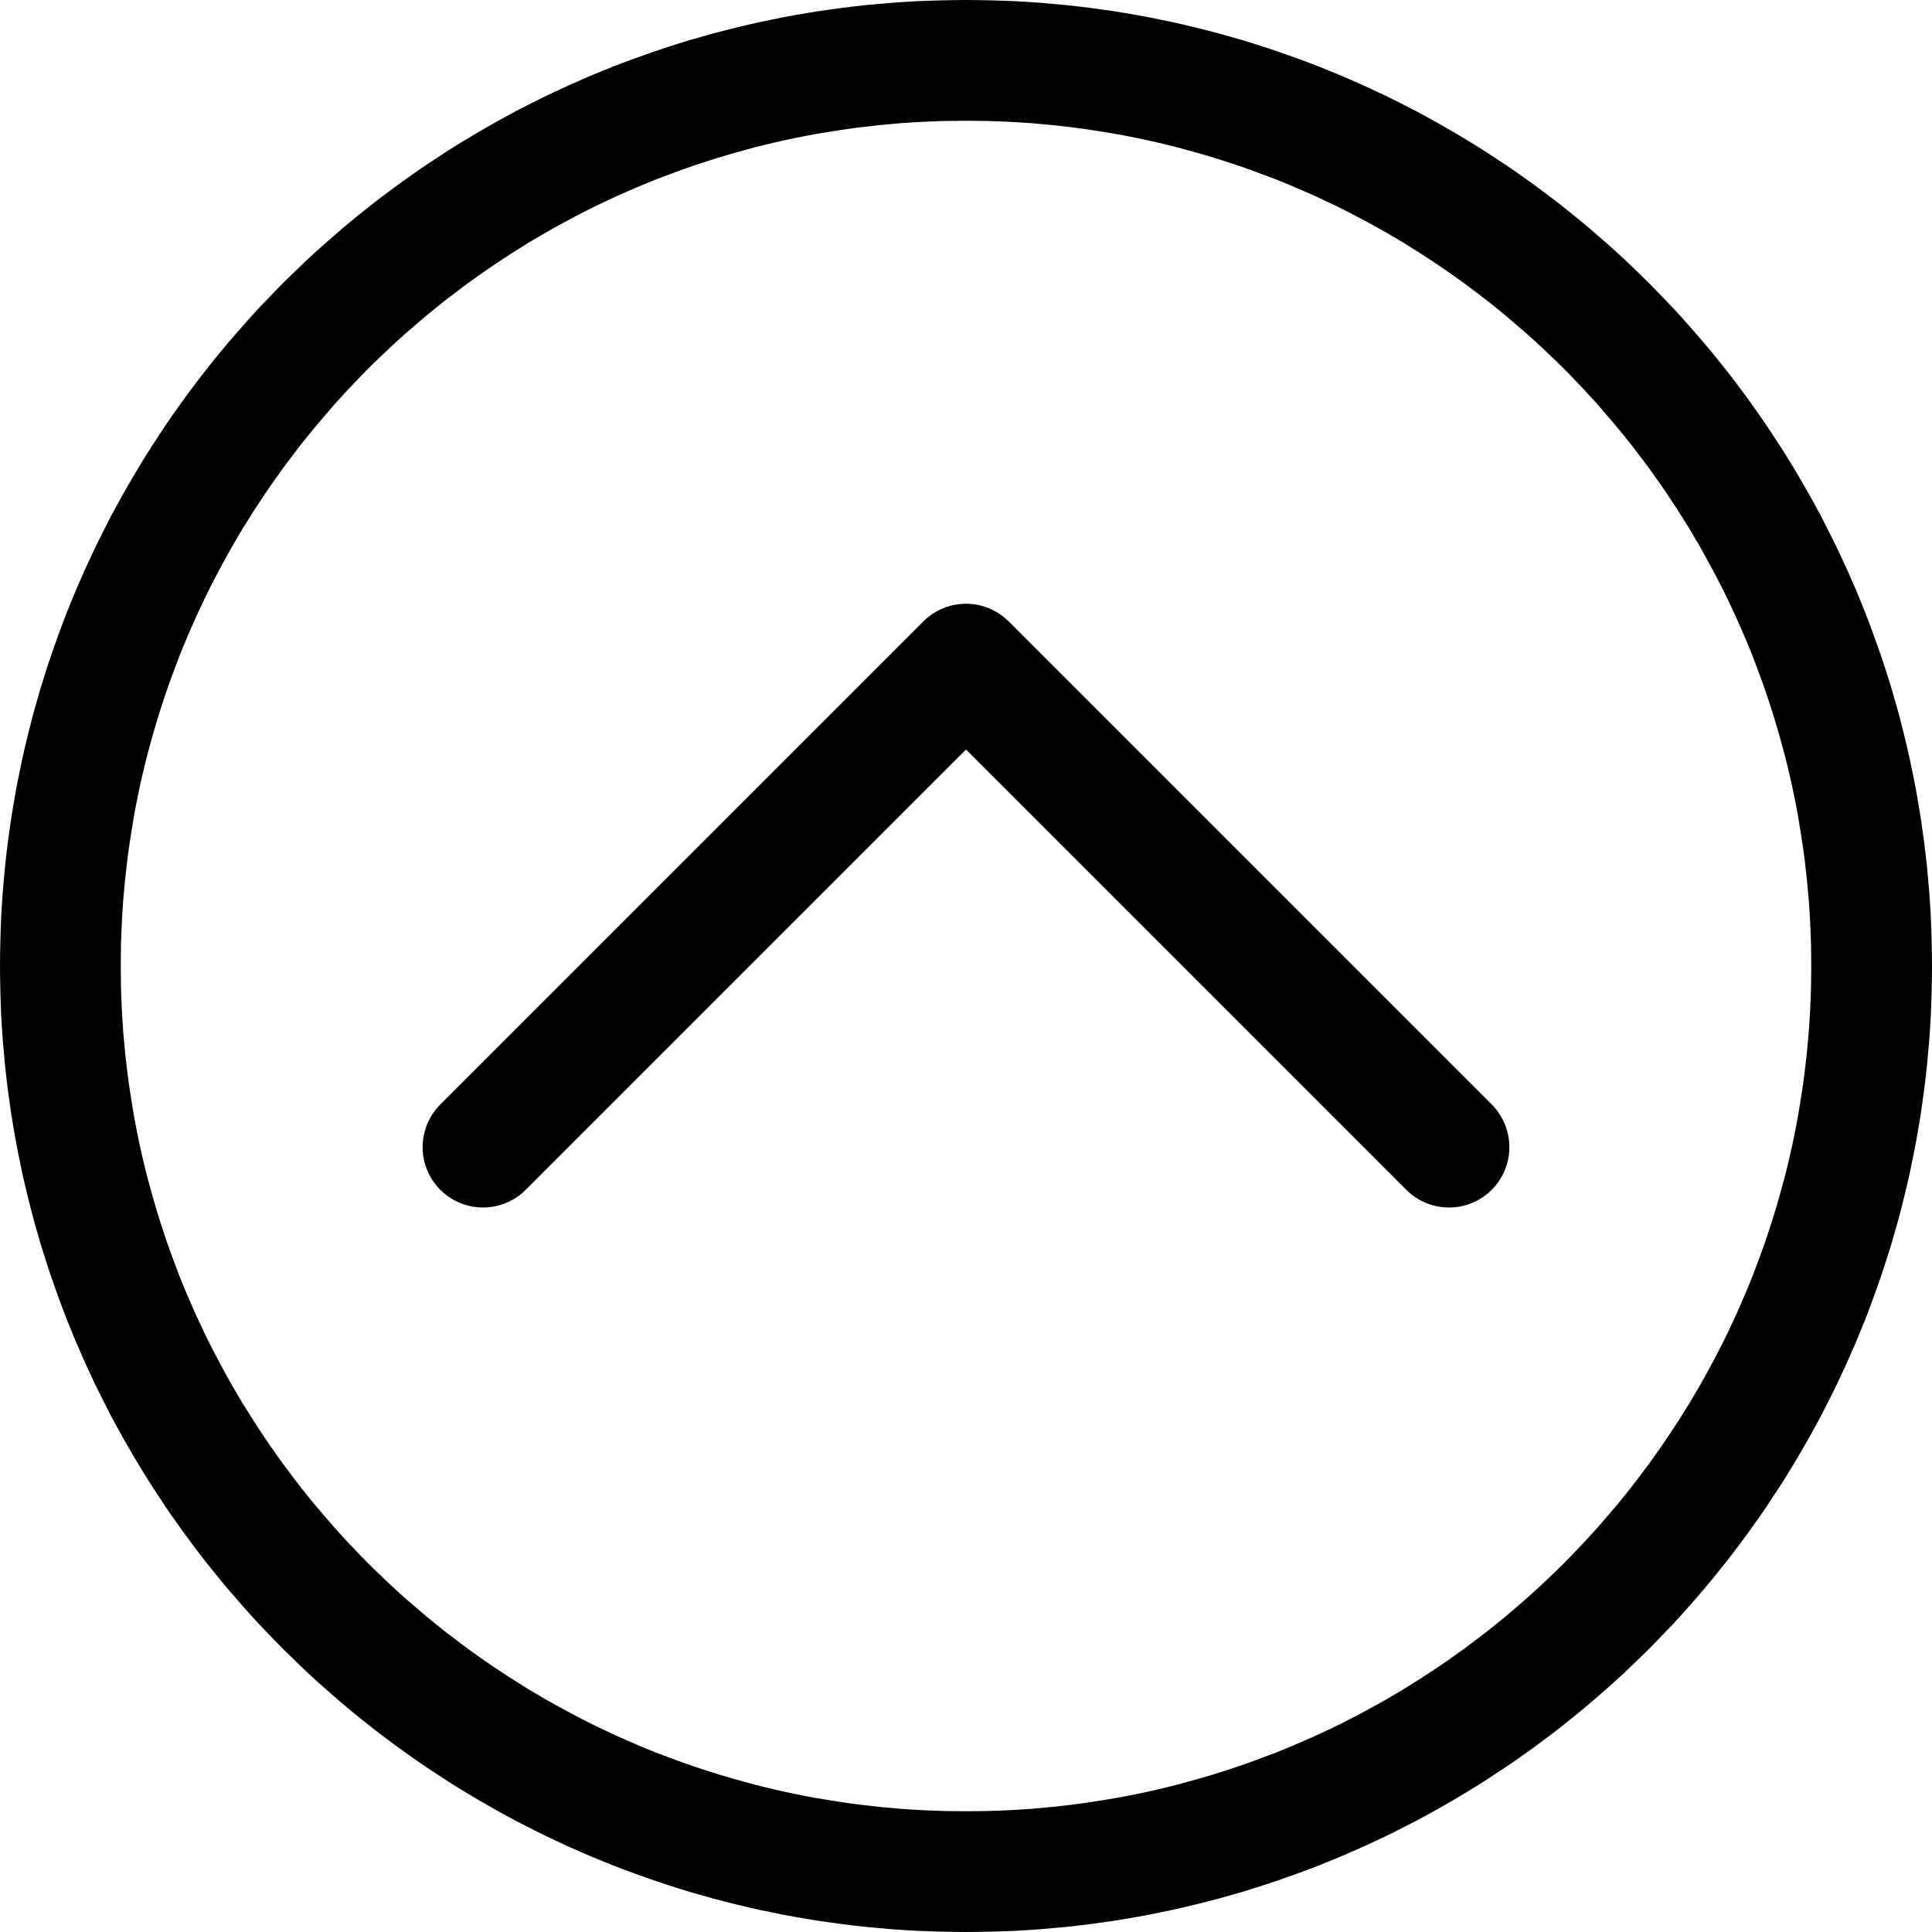
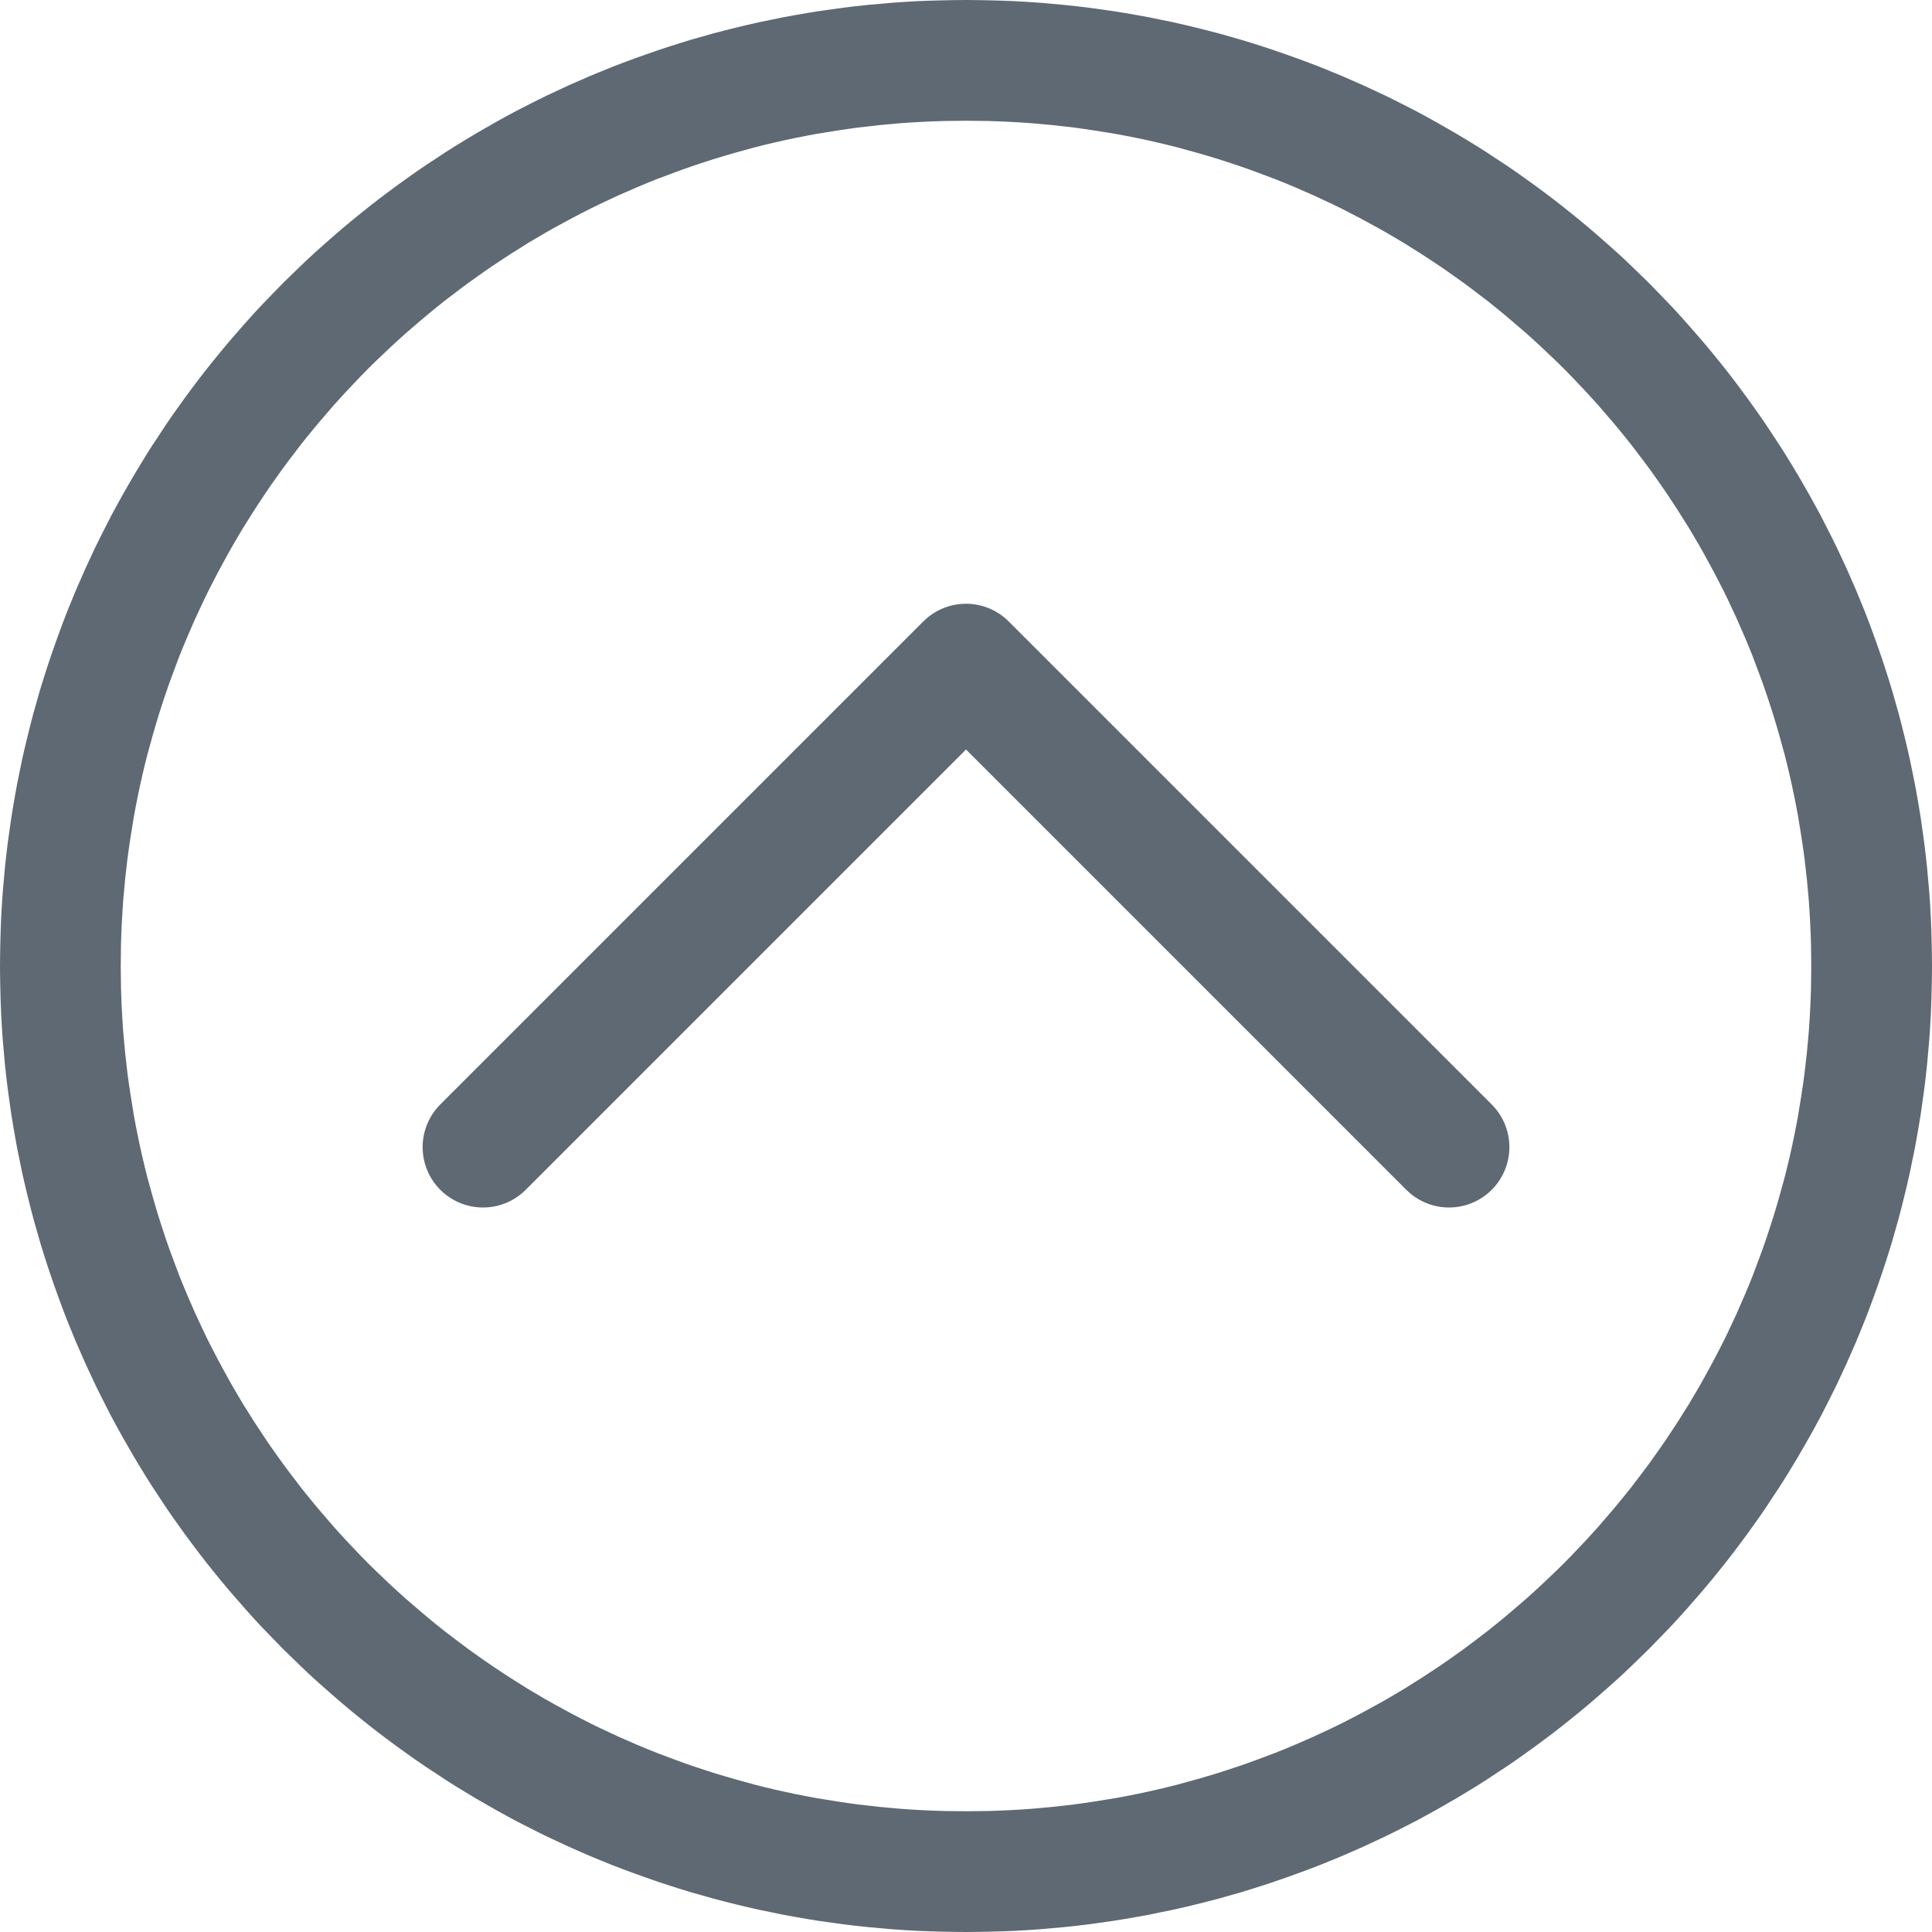
<svg xmlns="http://www.w3.org/2000/svg" width="100%" height="100%" viewBox="0 0 16 16" version="1.1" xml:space="preserve" style="fill-rule:evenodd;clip-rule:evenodd;stroke-linecap:round;stroke-linejoin:round;stroke-miterlimit:1.5;">
-   <path d="M4,9.5l4,-4l4,4" style="fill:none;stroke:#000;stroke-width:1px;" />
-   <path d="M8.103,0.001l0.103,0.002l0.103,0.003l0.102,0.004l0.102,0.006l0.102,0.007l0.101,0.009l0.101,0.009l0.101,0.011l0.1,0.012l0.1,0.014l0.1,0.014l0.099,0.016l0.098,0.017l0.099,0.018l0.097,0.02l0.098,0.02l0.097,0.022l0.096,0.023l0.096,0.024l0.096,0.025l0.095,0.027l0.095,0.027l0.094,0.029l0.094,0.03l0.093,0.031l0.092,0.032l0.092,0.033l0.092,0.034l0.091,0.035l0.091,0.037l0.09,0.037l0.089,0.039l0.089,0.039l0.088,0.041l0.088,0.041l0.087,0.043l0.087,0.044l0.086,0.044l0.085,0.046l0.085,0.047l0.084,0.048l0.083,0.048l0.083,0.05l0.082,0.05l0.082,0.052l0.08,0.053l0.081,0.053l0.079,0.054l0.079,0.056l0.078,0.056l0.077,0.057l0.077,0.058l0.076,0.059l0.075,0.06l0.075,0.061l0.073,0.061l0.073,0.063l0.072,0.063l0.072,0.064l0.071,0.065l0.069,0.066l0.069,0.067l0.069,0.067l0.067,0.069l0.067,0.069l0.066,0.069l0.065,0.071l0.064,0.072l0.063,0.072l0.063,0.073l0.061,0.073l0.061,0.075l0.06,0.075l0.059,0.076l0.058,0.077l0.057,0.077l0.056,0.078l0.056,0.079l0.054,0.079l0.053,0.081l0.053,0.08l0.052,0.082l0.05,0.082l0.05,0.083l0.048,0.083l0.048,0.084l0.047,0.085l0.046,0.085l0.044,0.086l0.044,0.087l0.043,0.087l0.041,0.088l0.041,0.088l0.039,0.089l0.039,0.089l0.037,0.09l0.037,0.091l0.035,0.091l0.034,0.092l0.033,0.092l0.032,0.092l0.031,0.093l0.03,0.094l0.029,0.094l0.027,0.095l0.027,0.095l0.025,0.096l0.024,0.096l0.023,0.096l0.022,0.097l0.02,0.098l0.02,0.097l0.018,0.099l0.017,0.098l0.016,0.099l0.014,0.1l0.014,0.1l0.012,0.1l0.011,0.101l0.009,0.101l0.009,0.101l0.007,0.102l0.006,0.102l0.004,0.102l0.003,0.103l0.002,0.103l0.001,0.103l-0.001,0.103l-0.002,0.103l-0.003,0.103l-0.004,0.102l-0.006,0.102l-0.007,0.102l-0.009,0.101l-0.009,0.101l-0.011,0.101l-0.012,0.1l-0.014,0.1l-0.014,0.1l-0.016,0.099l-0.017,0.098l-0.018,0.099l-0.02,0.097l-0.02,0.098l-0.022,0.097l-0.023,0.096l-0.024,0.096l-0.025,0.096l-0.027,0.095l-0.027,0.095l-0.029,0.094l-0.03,0.094l-0.031,0.093l-0.032,0.092l-0.033,0.092l-0.034,0.092l-0.035,0.091l-0.037,0.091l-0.037,0.09l-0.039,0.089l-0.039,0.089l-0.041,0.088l-0.041,0.088l-0.043,0.087l-0.044,0.087l-0.044,0.086l-0.046,0.085l-0.047,0.085l-0.048,0.084l-0.048,0.083l-0.05,0.083l-0.05,0.082l-0.052,0.082l-0.053,0.08l-0.053,0.081l-0.054,0.079l-0.056,0.079l-0.056,0.078l-0.057,0.077l-0.058,0.077l-0.059,0.076l-0.06,0.075l-0.061,0.075l-0.061,0.073l-0.063,0.073l-0.063,0.072l-0.064,0.072l-0.065,0.071l-0.066,0.069l-0.067,0.069l-0.067,0.069l-0.069,0.067l-0.069,0.067l-0.069,0.066l-0.071,0.065l-0.072,0.064l-0.072,0.063l-0.073,0.063l-0.073,0.061l-0.075,0.061l-0.075,0.06l-0.076,0.059l-0.077,0.058l-0.077,0.057l-0.078,0.056l-0.079,0.056l-0.079,0.054l-0.081,0.053l-0.08,0.053l-0.082,0.052l-0.082,0.05l-0.083,0.05l-0.083,0.048l-0.084,0.048l-0.085,0.047l-0.085,0.046l-0.086,0.044l-0.087,0.044l-0.087,0.043l-0.088,0.041l-0.088,0.041l-0.089,0.039l-0.089,0.039l-0.09,0.037l-0.091,0.037l-0.091,0.035l-0.092,0.034l-0.092,0.033l-0.092,0.032l-0.093,0.031l-0.094,0.03l-0.094,0.029l-0.095,0.027l-0.095,0.027l-0.096,0.025l-0.096,0.024l-0.096,0.023l-0.097,0.022l-0.098,0.02l-0.097,0.02l-0.099,0.018l-0.098,0.017l-0.099,0.016l-0.1,0.014l-0.1,0.014l-0.1,0.012l-0.101,0.011l-0.101,0.009l-0.101,0.009l-0.102,0.007l-0.102,0.006l-0.102,0.004l-0.103,0.003l-0.103,0.002l-0.103,0.001l-0.103,-0.001l-0.103,-0.002l-0.103,-0.003l-0.102,-0.004l-0.102,-0.006l-0.102,-0.007l-0.101,-0.009l-0.101,-0.009l-0.101,-0.011l-0.1,-0.012l-0.1,-0.014l-0.1,-0.014l-0.099,-0.016l-0.098,-0.017l-0.099,-0.018l-0.097,-0.02l-0.098,-0.02l-0.097,-0.022l-0.096,-0.023l-0.096,-0.024l-0.096,-0.025l-0.095,-0.027l-0.095,-0.027l-0.094,-0.029l-0.094,-0.03l-0.093,-0.031l-0.092,-0.032l-0.092,-0.033l-0.092,-0.034l-0.091,-0.035l-0.091,-0.037l-0.09,-0.037l-0.089,-0.039l-0.089,-0.039l-0.088,-0.041l-0.088,-0.041l-0.087,-0.043l-0.087,-0.044l-0.086,-0.044l-0.085,-0.046l-0.085,-0.047l-0.084,-0.048l-0.083,-0.048l-0.083,-0.05l-0.082,-0.05l-0.082,-0.052l-0.08,-0.053l-0.081,-0.053l-0.079,-0.054l-0.079,-0.056l-0.078,-0.056l-0.077,-0.057l-0.077,-0.058l-0.076,-0.059l-0.075,-0.06l-0.075,-0.061l-0.073,-0.061l-0.073,-0.063l-0.072,-0.063l-0.072,-0.064l-0.071,-0.065l-0.069,-0.066l-0.069,-0.067l-0.069,-0.067l-0.067,-0.069l-0.067,-0.069l-0.066,-0.069l-0.065,-0.071l-0.064,-0.072l-0.063,-0.072l-0.063,-0.073l-0.061,-0.073l-0.061,-0.075l-0.06,-0.075l-0.059,-0.076l-0.058,-0.077l-0.057,-0.077l-0.056,-0.078l-0.056,-0.079l-0.054,-0.079l-0.053,-0.081l-0.053,-0.08l-0.052,-0.082l-0.05,-0.082l-0.05,-0.083l-0.048,-0.083l-0.048,-0.084l-0.047,-0.085l-0.046,-0.085l-0.044,-0.086l-0.044,-0.087l-0.043,-0.087l-0.041,-0.088l-0.041,-0.088l-0.039,-0.089l-0.039,-0.089l-0.037,-0.09l-0.037,-0.091l-0.035,-0.091l-0.034,-0.092l-0.033,-0.092l-0.032,-0.092l-0.031,-0.093l-0.03,-0.094l-0.029,-0.094l-0.027,-0.095l-0.027,-0.095l-0.025,-0.096l-0.024,-0.096l-0.023,-0.096l-0.022,-0.097l-0.02,-0.098l-0.02,-0.097l-0.018,-0.099l-0.017,-0.098l-0.016,-0.099l-0.014,-0.1l-0.014,-0.1l-0.012,-0.1l-0.011,-0.101l-0.009,-0.101l-0.009,-0.101l-0.007,-0.102l-0.006,-0.102l-0.004,-0.102l-0.003,-0.103l-0.002,-0.103l-0.001,-0.103l0.001,-0.103l0.002,-0.103l0.003,-0.103l0.004,-0.102l0.006,-0.102l0.007,-0.102l0.009,-0.101l0.009,-0.101l0.011,-0.101l0.012,-0.1l0.014,-0.1l0.014,-0.1l0.016,-0.099l0.017,-0.098l0.018,-0.099l0.02,-0.097l0.02,-0.098l0.022,-0.097l0.023,-0.096l0.024,-0.096l0.025,-0.096l0.027,-0.095l0.027,-0.095l0.029,-0.094l0.03,-0.094l0.031,-0.093l0.032,-0.092l0.033,-0.092l0.034,-0.092l0.035,-0.091l0.037,-0.091l0.037,-0.09l0.039,-0.089l0.039,-0.089l0.041,-0.088l0.041,-0.088l0.043,-0.087l0.044,-0.087l0.044,-0.086l0.046,-0.085l0.047,-0.085l0.048,-0.084l0.048,-0.083l0.05,-0.083l0.05,-0.082l0.052,-0.082l0.053,-0.08l0.053,-0.081l0.054,-0.079l0.056,-0.079l0.056,-0.078l0.057,-0.077l0.058,-0.077l0.059,-0.076l0.06,-0.075l0.061,-0.075l0.061,-0.073l0.063,-0.073l0.063,-0.072l0.064,-0.072l0.065,-0.071l0.066,-0.069l0.067,-0.069l0.067,-0.069l0.069,-0.067l0.069,-0.067l0.069,-0.066l0.071,-0.065l0.072,-0.064l0.072,-0.063l0.073,-0.063l0.073,-0.061l0.075,-0.061l0.075,-0.06l0.076,-0.059l0.077,-0.058l0.077,-0.057l0.078,-0.056l0.079,-0.056l0.079,-0.054l0.081,-0.053l0.08,-0.053l0.082,-0.052l0.082,-0.05l0.083,-0.05l0.083,-0.048l0.084,-0.048l0.085,-0.047l0.085,-0.046l0.086,-0.044l0.087,-0.044l0.087,-0.043l0.088,-0.041l0.088,-0.041l0.089,-0.039l0.089,-0.039l0.09,-0.037l0.091,-0.037l0.091,-0.035l0.092,-0.034l0.092,-0.033l0.092,-0.032l0.093,-0.031l0.094,-0.03l0.094,-0.029l0.095,-0.027l0.095,-0.027l0.096,-0.025l0.096,-0.024l0.096,-0.023l0.097,-0.022l0.098,-0.02l0.097,-0.02l0.099,-0.018l0.098,-0.017l0.099,-0.016l0.1,-0.014l0.1,-0.014l0.1,-0.012l0.101,-0.011l0.101,-0.009l0.101,-0.009l0.102,-0.007l0.102,-0.006l0.102,-0.004l0.103,-0.003l0.103,-0.002l0.103,-0.001l0.103,0.001Zm-0.194,1l-0.09,0.001l-0.09,0.003l-0.09,0.004l-0.089,0.005l-0.089,0.006l-0.089,0.008l-0.088,0.008l-0.088,0.01l-0.088,0.01l-0.087,0.012l-0.087,0.013l-0.087,0.014l-0.086,0.014l-0.086,0.016l-0.086,0.017l-0.085,0.018l-0.085,0.019l-0.084,0.02l-0.084,0.021l-0.083,0.023l-0.084,0.023l-0.082,0.024l-0.083,0.025l-0.081,0.026l-0.082,0.027l-0.081,0.028l-0.08,0.029l-0.08,0.03l-0.08,0.03l-0.079,0.032l-0.079,0.033l-0.078,0.034l-0.078,0.034l-0.077,0.036l-0.077,0.036l-0.076,0.037l-0.076,0.039l-0.075,0.039l-0.074,0.04l-0.075,0.041l-0.073,0.041l-0.073,0.043l-0.073,0.043l-0.071,0.045l-0.072,0.045l-0.07,0.046l-0.071,0.047l-0.069,0.047l-0.069,0.049l-0.069,0.049l-0.067,0.05l-0.067,0.051l-0.067,0.051l-0.066,0.053l-0.065,0.053l-0.064,0.054l-0.064,0.055l-0.064,0.055l-0.062,0.056l-0.062,0.057l-0.061,0.058l-0.061,0.058l-0.06,0.059l-0.059,0.06l-0.058,0.061l-0.058,0.061l-0.057,0.062l-0.056,0.062l-0.055,0.064l-0.055,0.064l-0.054,0.064l-0.053,0.065l-0.053,0.066l-0.051,0.067l-0.051,0.067l-0.05,0.067l-0.049,0.069l-0.049,0.069l-0.047,0.069l-0.047,0.071l-0.046,0.07l-0.045,0.072l-0.045,0.071l-0.043,0.073l-0.043,0.073l-0.041,0.073l-0.041,0.075l-0.04,0.074l-0.039,0.075l-0.039,0.076l-0.037,0.076l-0.036,0.077l-0.036,0.077l-0.034,0.078l-0.034,0.078l-0.033,0.079l-0.032,0.079l-0.03,0.08l-0.03,0.08l-0.029,0.08l-0.028,0.081l-0.027,0.082l-0.026,0.081l-0.025,0.083l-0.024,0.082l-0.023,0.084l-0.023,0.083l-0.021,0.084l-0.02,0.084l-0.019,0.085l-0.018,0.085l-0.017,0.086l-0.016,0.086l-0.014,0.086l-0.014,0.087l-0.013,0.087l-0.012,0.087l-0.01,0.088l-0.01,0.088l-0.008,0.088l-0.008,0.089l-0.006,0.089l-0.005,0.089l-0.004,0.09l-0.003,0.09l-0.001,0.09l-0.001,0.091l0.001,0.091l0.001,0.09l0.003,0.09l0.004,0.09l0.005,0.089l0.006,0.089l0.008,0.089l0.008,0.088l0.01,0.088l0.01,0.088l0.012,0.087l0.013,0.087l0.014,0.087l0.014,0.086l0.016,0.086l0.017,0.086l0.018,0.085l0.019,0.085l0.02,0.084l0.021,0.084l0.023,0.083l0.023,0.084l0.024,0.082l0.025,0.083l0.026,0.081l0.027,0.082l0.028,0.081l0.029,0.08l0.03,0.08l0.03,0.08l0.032,0.079l0.033,0.079l0.034,0.078l0.034,0.078l0.036,0.077l0.036,0.077l0.037,0.076l0.039,0.076l0.039,0.075l0.04,0.074l0.041,0.075l0.041,0.073l0.043,0.073l0.043,0.073l0.045,0.071l0.045,0.072l0.046,0.07l0.047,0.071l0.047,0.069l0.049,0.069l0.049,0.069l0.05,0.067l0.051,0.067l0.051,0.067l0.053,0.066l0.053,0.065l0.054,0.064l0.055,0.064l0.055,0.064l0.056,0.062l0.057,0.062l0.058,0.061l0.058,0.061l0.059,0.06l0.06,0.059l0.061,0.058l0.061,0.058l0.062,0.057l0.062,0.056l0.064,0.055l0.064,0.055l0.064,0.054l0.065,0.053l0.066,0.053l0.067,0.051l0.067,0.051l0.067,0.05l0.069,0.049l0.069,0.049l0.069,0.047l0.071,0.047l0.07,0.046l0.072,0.045l0.071,0.045l0.073,0.043l0.073,0.043l0.073,0.041l0.075,0.041l0.074,0.04l0.075,0.039l0.076,0.039l0.076,0.037l0.077,0.036l0.077,0.036l0.078,0.034l0.078,0.034l0.079,0.033l0.079,0.032l0.08,0.03l0.08,0.03l0.08,0.029l0.081,0.028l0.082,0.027l0.081,0.026l0.083,0.025l0.082,0.024l0.084,0.023l0.083,0.023l0.084,0.021l0.084,0.02l0.085,0.019l0.085,0.018l0.086,0.017l0.086,0.016l0.086,0.014l0.087,0.014l0.087,0.013l0.087,0.012l0.088,0.01l0.088,0.01l0.088,0.008l0.089,0.008l0.089,0.006l0.089,0.005l0.09,0.004l0.09,0.003l0.09,0.001l0.091,0.001l0.091,-0.001l0.09,-0.001l0.09,-0.003l0.09,-0.004l0.089,-0.005l0.089,-0.006l0.089,-0.008l0.088,-0.008l0.088,-0.01l0.088,-0.01l0.087,-0.012l0.087,-0.013l0.087,-0.014l0.086,-0.014l0.086,-0.016l0.086,-0.017l0.085,-0.018l0.085,-0.019l0.084,-0.02l0.084,-0.021l0.083,-0.023l0.084,-0.023l0.082,-0.024l0.083,-0.025l0.081,-0.026l0.082,-0.027l0.081,-0.028l0.08,-0.029l0.08,-0.03l0.08,-0.03l0.079,-0.032l0.079,-0.033l0.078,-0.034l0.078,-0.034l0.077,-0.036l0.077,-0.036l0.076,-0.037l0.076,-0.039l0.075,-0.039l0.074,-0.04l0.075,-0.041l0.073,-0.041l0.073,-0.043l0.073,-0.043l0.071,-0.045l0.072,-0.045l0.07,-0.046l0.071,-0.047l0.069,-0.047l0.069,-0.049l0.069,-0.049l0.067,-0.05l0.067,-0.051l0.067,-0.051l0.066,-0.053l0.065,-0.053l0.064,-0.054l0.064,-0.055l0.064,-0.055l0.062,-0.056l0.062,-0.057l0.061,-0.058l0.061,-0.058l0.06,-0.059l0.059,-0.06l0.058,-0.061l0.058,-0.061l0.057,-0.062l0.056,-0.062l0.055,-0.064l0.055,-0.064l0.054,-0.064l0.053,-0.065l0.053,-0.066l0.051,-0.067l0.051,-0.067l0.05,-0.067l0.049,-0.069l0.049,-0.069l0.047,-0.069l0.047,-0.071l0.046,-0.07l0.045,-0.072l0.045,-0.071l0.043,-0.073l0.043,-0.073l0.041,-0.073l0.041,-0.075l0.04,-0.074l0.039,-0.075l0.039,-0.076l0.037,-0.076l0.036,-0.077l0.036,-0.077l0.034,-0.078l0.034,-0.078l0.033,-0.079l0.032,-0.079l0.03,-0.08l0.03,-0.08l0.029,-0.08l0.028,-0.081l0.027,-0.082l0.026,-0.081l0.025,-0.083l0.024,-0.082l0.023,-0.084l0.023,-0.083l0.021,-0.084l0.02,-0.084l0.019,-0.085l0.018,-0.085l0.017,-0.086l0.016,-0.086l0.014,-0.086l0.014,-0.087l0.013,-0.087l0.012,-0.087l0.01,-0.088l0.01,-0.088l0.008,-0.088l0.008,-0.089l0.006,-0.089l0.005,-0.089l0.004,-0.09l0.003,-0.09l0.001,-0.09l0.001,-0.091l-0.001,-0.091l-0.001,-0.09l-0.003,-0.09l-0.004,-0.09l-0.005,-0.089l-0.006,-0.089l-0.008,-0.089l-0.008,-0.088l-0.01,-0.088l-0.01,-0.088l-0.012,-0.087l-0.013,-0.087l-0.014,-0.087l-0.014,-0.086l-0.016,-0.086l-0.017,-0.086l-0.018,-0.085l-0.019,-0.085l-0.02,-0.084l-0.021,-0.084l-0.023,-0.083l-0.023,-0.084l-0.024,-0.082l-0.025,-0.083l-0.026,-0.081l-0.027,-0.082l-0.028,-0.081l-0.029,-0.08l-0.03,-0.08l-0.03,-0.08l-0.032,-0.079l-0.033,-0.079l-0.034,-0.078l-0.034,-0.078l-0.036,-0.077l-0.036,-0.077l-0.037,-0.076l-0.039,-0.076l-0.039,-0.075l-0.04,-0.074l-0.041,-0.075l-0.041,-0.073l-0.043,-0.073l-0.043,-0.073l-0.045,-0.071l-0.045,-0.072l-0.046,-0.07l-0.047,-0.071l-0.047,-0.069l-0.049,-0.069l-0.049,-0.069l-0.05,-0.067l-0.051,-0.067l-0.051,-0.067l-0.053,-0.066l-0.053,-0.065l-0.054,-0.064l-0.055,-0.064l-0.055,-0.064l-0.056,-0.062l-0.057,-0.062l-0.058,-0.061l-0.058,-0.061l-0.059,-0.06l-0.06,-0.059l-0.061,-0.058l-0.061,-0.058l-0.062,-0.057l-0.062,-0.056l-0.064,-0.055l-0.064,-0.055l-0.064,-0.054l-0.065,-0.053l-0.066,-0.053l-0.067,-0.051l-0.067,-0.051l-0.067,-0.05l-0.069,-0.049l-0.069,-0.049l-0.069,-0.047l-0.071,-0.047l-0.07,-0.046l-0.072,-0.045l-0.071,-0.045l-0.073,-0.043l-0.073,-0.043l-0.073,-0.041l-0.075,-0.041l-0.074,-0.04l-0.075,-0.039l-0.076,-0.039l-0.076,-0.037l-0.077,-0.036l-0.077,-0.036l-0.078,-0.034l-0.078,-0.034l-0.079,-0.033l-0.079,-0.032l-0.08,-0.03l-0.08,-0.03l-0.08,-0.029l-0.081,-0.028l-0.082,-0.027l-0.081,-0.026l-0.083,-0.025l-0.082,-0.024l-0.084,-0.023l-0.083,-0.023l-0.084,-0.021l-0.084,-0.02l-0.085,-0.019l-0.085,-0.018l-0.086,-0.017l-0.086,-0.016l-0.086,-0.014l-0.087,-0.014l-0.087,-0.013l-0.087,-0.012l-0.088,-0.01l-0.088,-0.01l-0.088,-0.008l-0.089,-0.008l-0.089,-0.006l-0.089,-0.005l-0.09,-0.004l-0.09,-0.003l-0.09,-0.001l-0.091,-0.001l-0.091,0.001Z" />
+   <path d="M4,9.5l4,-4l4,4" style="fill:none;stroke:#5e6973;stroke-width:1px;" />
+   <path d="M8.103,0.001l0.103,0.002l0.103,0.003l0.102,0.004l0.102,0.006l0.102,0.007l0.202,0.018l0.101,0.011l0.1,0.012l0.2,0.028l0.099,0.016l0.098,0.017l0.099,0.018l0.097,0.02l0.098,0.02l0.097,0.022l0.096,0.023l0.096,0.024l0.096,0.025l0.19,0.054l0.094,0.029l0.094,0.03l0.093,0.031l0.092,0.032l0.092,0.033l0.092,0.034l0.091,0.035l0.091,0.037l0.09,0.037l0.178,0.078l0.176,0.082l0.087,0.043l0.087,0.044l0.086,0.044l0.085,0.046l0.085,0.047l0.084,0.048l0.083,0.048l0.083,0.05l0.082,0.05l0.082,0.052l0.08,0.053l0.081,0.053l0.079,0.054l0.079,0.056l0.078,0.056l0.077,0.057l0.077,0.058l0.076,0.059l0.075,0.06l0.075,0.061l0.073,0.061l0.073,0.063l0.072,0.063l0.072,0.064l0.071,0.065l0.069,0.066l0.138,0.134l0.134,0.138l0.066,0.069l0.065,0.071l0.064,0.072l0.063,0.072l0.063,0.073l0.061,0.073l0.061,0.075l0.06,0.075l0.059,0.076l0.058,0.077l0.057,0.077l0.056,0.078l0.056,0.079l0.054,0.079l0.053,0.081l0.053,0.08l0.052,0.082l0.05,0.082l0.05,0.083l0.048,0.083l0.048,0.084l0.047,0.085l0.046,0.085l0.044,0.086l0.044,0.087l0.043,0.087l0.082,0.176l0.078,0.178l0.037,0.09l0.037,0.091l0.035,0.091l0.034,0.092l0.033,0.092l0.032,0.092l0.031,0.093l0.03,0.094l0.029,0.094l0.054,0.19l0.025,0.096l0.024,0.096l0.023,0.096l0.022,0.097l0.02,0.098l0.02,0.097l0.018,0.099l0.017,0.098l0.016,0.099l0.028,0.2l0.012,0.1l0.011,0.101l0.018,0.202l0.007,0.102l0.006,0.102l0.004,0.102l0.003,0.103l0.002,0.103l0.001,0.103l-0.001,0.103l-0.002,0.103l-0.003,0.103l-0.004,0.102l-0.006,0.102l-0.007,0.102l-0.009,0.101l-0.009,0.101l-0.011,0.101l-0.012,0.1l-0.014,0.1l-0.014,0.1l-0.016,0.099l-0.017,0.098l-0.018,0.099l-0.02,0.097l-0.02,0.098l-0.022,0.097l-0.023,0.096l-0.024,0.096l-0.025,0.096l-0.027,0.095l-0.027,0.095l-0.029,0.094l-0.03,0.094l-0.031,0.093l-0.032,0.092l-0.033,0.092l-0.034,0.092l-0.035,0.091l-0.037,0.091l-0.037,0.09l-0.039,0.089l-0.039,0.089l-0.041,0.088l-0.041,0.088l-0.043,0.087l-0.044,0.087l-0.044,0.086l-0.046,0.085l-0.047,0.085l-0.048,0.084l-0.048,0.083l-0.05,0.083l-0.05,0.082l-0.052,0.082l-0.053,0.08l-0.053,0.081l-0.054,0.079l-0.056,0.079l-0.056,0.078l-0.057,0.077l-0.058,0.077l-0.059,0.076l-0.06,0.075l-0.061,0.075l-0.061,0.073l-0.063,0.073l-0.063,0.072l-0.064,0.072l-0.065,0.071l-0.066,0.069l-0.067,0.069l-0.067,0.069l-0.069,0.067l-0.069,0.067l-0.069,0.066l-0.071,0.065l-0.072,0.064l-0.072,0.063l-0.073,0.063l-0.073,0.061l-0.075,0.061l-0.075,0.06l-0.076,0.059l-0.077,0.058l-0.077,0.057l-0.078,0.056l-0.079,0.056l-0.079,0.054l-0.081,0.053l-0.08,0.053l-0.082,0.052l-0.082,0.05l-0.083,0.05l-0.083,0.048l-0.084,0.048l-0.085,0.047l-0.085,0.046l-0.086,0.044l-0.087,0.044l-0.087,0.043l-0.088,0.041l-0.088,0.041l-0.089,0.039l-0.089,0.039l-0.09,0.037l-0.091,0.037l-0.091,0.035l-0.092,0.034l-0.092,0.033l-0.092,0.032l-0.093,0.031l-0.094,0.03l-0.094,0.029l-0.095,0.027l-0.095,0.027l-0.096,0.025l-0.096,0.024l-0.096,0.023l-0.097,0.022l-0.098,0.02l-0.097,0.02l-0.099,0.018l-0.098,0.017l-0.099,0.016l-0.1,0.014l-0.1,0.014l-0.1,0.012l-0.101,0.011l-0.101,0.009l-0.101,0.009l-0.102,0.007l-0.102,0.006l-0.102,0.004l-0.103,0.003l-0.103,0.002l-0.103,0.001l-0.103,-0.001l-0.103,-0.002l-0.103,-0.003l-0.102,-0.004l-0.102,-0.006l-0.102,-0.007l-0.101,-0.009l-0.101,-0.009l-0.101,-0.011l-0.1,-0.012l-0.1,-0.014l-0.1,-0.014l-0.099,-0.016l-0.098,-0.017l-0.099,-0.018l-0.097,-0.02l-0.098,-0.02l-0.097,-0.022l-0.096,-0.023l-0.096,-0.024l-0.096,-0.025l-0.095,-0.027l-0.095,-0.027l-0.094,-0.029l-0.094,-0.03l-0.093,-0.031l-0.092,-0.032l-0.092,-0.033l-0.092,-0.034l-0.091,-0.035l-0.091,-0.037l-0.09,-0.037l-0.089,-0.039l-0.089,-0.039l-0.088,-0.041l-0.088,-0.041l-0.087,-0.043l-0.087,-0.044l-0.086,-0.044l-0.085,-0.046l-0.085,-0.047l-0.084,-0.048l-0.083,-0.048l-0.083,-0.05l-0.082,-0.05l-0.082,-0.052l-0.08,-0.053l-0.081,-0.053l-0.079,-0.054l-0.079,-0.056l-0.078,-0.056l-0.077,-0.057l-0.077,-0.058l-0.076,-0.059l-0.075,-0.06l-0.075,-0.061l-0.073,-0.061l-0.073,-0.063l-0.072,-0.063l-0.072,-0.064l-0.071,-0.065l-0.069,-0.066l-0.069,-0.067l-0.069,-0.067l-0.067,-0.069l-0.067,-0.069l-0.066,-0.069l-0.065,-0.071l-0.064,-0.072l-0.063,-0.072l-0.063,-0.073l-0.061,-0.073l-0.061,-0.075l-0.06,-0.075l-0.059,-0.076l-0.058,-0.077l-0.057,-0.077l-0.056,-0.078l-0.056,-0.079l-0.054,-0.079l-0.053,-0.081l-0.053,-0.08l-0.052,-0.082l-0.05,-0.082l-0.05,-0.083l-0.048,-0.083l-0.048,-0.084l-0.047,-0.085l-0.046,-0.085l-0.044,-0.086l-0.044,-0.087l-0.043,-0.087l-0.041,-0.088l-0.041,-0.088l-0.039,-0.089l-0.039,-0.089l-0.037,-0.09l-0.037,-0.091l-0.035,-0.091l-0.034,-0.092l-0.033,-0.092l-0.032,-0.092l-0.031,-0.093l-0.03,-0.094l-0.029,-0.094l-0.027,-0.095l-0.027,-0.095l-0.025,-0.096l-0.024,-0.096l-0.023,-0.096l-0.022,-0.097l-0.02,-0.098l-0.02,-0.097l-0.018,-0.099l-0.017,-0.098l-0.016,-0.099l-0.014,-0.1l-0.014,-0.1l-0.012,-0.1l-0.011,-0.101l-0.009,-0.101l-0.009,-0.101l-0.007,-0.102l-0.006,-0.102l-0.004,-0.102l-0.003,-0.103l-0.002,-0.103l-0.001,-0.103l0.001,-0.103l0.002,-0.103l0.003,-0.103l0.004,-0.102l0.006,-0.102l0.007,-0.102l0.009,-0.101l0.009,-0.101l0.011,-0.101l0.012,-0.1l0.014,-0.1l0.014,-0.1l0.016,-0.099l0.017,-0.098l0.018,-0.099l0.02,-0.097l0.02,-0.098l0.022,-0.097l0.023,-0.096l0.024,-0.096l0.025,-0.096l0.027,-0.095l0.027,-0.095l0.029,-0.094l0.03,-0.094l0.031,-0.093l0.032,-0.092l0.033,-0.092l0.034,-0.092l0.035,-0.091l0.037,-0.091l0.037,-0.09l0.039,-0.089l0.039,-0.089l0.041,-0.088l0.041,-0.088l0.043,-0.087l0.044,-0.087l0.044,-0.086l0.046,-0.085l0.047,-0.085l0.048,-0.084l0.048,-0.083l0.05,-0.083l0.05,-0.082l0.052,-0.082l0.053,-0.08l0.053,-0.081l0.054,-0.079l0.056,-0.079l0.056,-0.078l0.057,-0.077l0.058,-0.077l0.059,-0.076l0.06,-0.075l0.061,-0.075l0.061,-0.073l0.063,-0.073l0.063,-0.072l0.064,-0.072l0.065,-0.071l0.066,-0.069l0.067,-0.069l0.067,-0.069l0.069,-0.067l0.069,-0.067l0.069,-0.066l0.071,-0.065l0.072,-0.064l0.072,-0.063l0.073,-0.063l0.073,-0.061l0.075,-0.061l0.075,-0.06l0.076,-0.059l0.077,-0.058l0.077,-0.057l0.078,-0.056l0.079,-0.056l0.079,-0.054l0.081,-0.053l0.08,-0.053l0.082,-0.052l0.082,-0.05l0.083,-0.05l0.083,-0.048l0.084,-0.048l0.085,-0.047l0.085,-0.046l0.086,-0.044l0.087,-0.044l0.087,-0.043l0.088,-0.041l0.088,-0.041l0.089,-0.039l0.089,-0.039l0.09,-0.037l0.091,-0.037l0.091,-0.035l0.092,-0.034l0.092,-0.033l0.092,-0.032l0.093,-0.031l0.094,-0.03l0.094,-0.029l0.095,-0.027l0.095,-0.027l0.096,-0.025l0.096,-0.024l0.096,-0.023l0.097,-0.022l0.098,-0.02l0.097,-0.02l0.099,-0.018l0.098,-0.017l0.099,-0.016l0.1,-0.014l0.1,-0.014l0.1,-0.012l0.101,-0.011l0.101,-0.009l0.101,-0.009l0.102,-0.007l0.102,-0.006l0.102,-0.004l0.103,-0.003l0.103,-0.002l0.103,-0.001l0.103,0.001Zm-0.194,1l-0.09,0.001l-0.09,0.003l-0.09,0.004l-0.089,0.005l-0.089,0.006l-0.089,0.008l-0.088,0.008l-0.088,0.01l-0.088,0.01l-0.087,0.012l-0.087,0.013l-0.087,0.014l-0.086,0.014l-0.086,0.016l-0.086,0.017l-0.085,0.018l-0.085,0.019l-0.084,0.02l-0.084,0.021l-0.083,0.023l-0.084,0.023l-0.082,0.024l-0.083,0.025l-0.081,0.026l-0.082,0.027l-0.081,0.028l-0.08,0.029l-0.08,0.03l-0.08,0.03l-0.079,0.032l-0.079,0.033l-0.078,0.034l-0.078,0.034l-0.077,0.036l-0.077,0.036l-0.076,0.037l-0.076,0.039l-0.075,0.039l-0.074,0.04l-0.075,0.041l-0.073,0.041l-0.073,0.043l-0.073,0.043l-0.071,0.045l-0.072,0.045l-0.07,0.046l-0.071,0.047l-0.069,0.047l-0.069,0.049l-0.069,0.049l-0.067,0.05l-0.067,0.051l-0.067,0.051l-0.066,0.053l-0.065,0.053l-0.064,0.054l-0.064,0.055l-0.064,0.055l-0.062,0.056l-0.062,0.057l-0.061,0.058l-0.061,0.058l-0.06,0.059l-0.059,0.06l-0.058,0.061l-0.058,0.061l-0.057,0.062l-0.056,0.062l-0.055,0.064l-0.055,0.064l-0.054,0.064l-0.053,0.065l-0.053,0.066l-0.051,0.067l-0.051,0.067l-0.05,0.067l-0.049,0.069l-0.049,0.069l-0.047,0.069l-0.047,0.071l-0.046,0.07l-0.045,0.072l-0.045,0.071l-0.043,0.073l-0.043,0.073l-0.041,0.073l-0.041,0.075l-0.04,0.074l-0.039,0.075l-0.039,0.076l-0.037,0.076l-0.036,0.077l-0.036,0.077l-0.034,0.078l-0.034,0.078l-0.033,0.079l-0.032,0.079l-0.03,0.08l-0.03,0.08l-0.029,0.08l-0.028,0.081l-0.027,0.082l-0.026,0.081l-0.025,0.083l-0.024,0.082l-0.023,0.084l-0.023,0.083l-0.021,0.084l-0.02,0.084l-0.019,0.085l-0.018,0.085l-0.017,0.086l-0.016,0.086l-0.014,0.086l-0.014,0.087l-0.013,0.087l-0.012,0.087l-0.01,0.088l-0.01,0.088l-0.008,0.088l-0.008,0.089l-0.006,0.089l-0.005,0.089l-0.004,0.09l-0.003,0.09l-0.001,0.09l-0.001,0.091l0.002,0.181l0.003,0.09l0.004,0.09l0.005,0.089l0.006,0.089l0.008,0.089l0.008,0.088l0.02,0.176l0.012,0.087l0.013,0.087l0.014,0.087l0.014,0.086l0.016,0.086l0.017,0.086l0.018,0.085l0.019,0.085l0.02,0.084l0.021,0.084l0.023,0.083l0.023,0.084l0.024,0.082l0.025,0.083l0.026,0.081l0.027,0.082l0.028,0.081l0.029,0.08l0.06,0.16l0.032,0.079l0.033,0.079l0.068,0.156l0.072,0.154l0.037,0.076l0.039,0.076l0.039,0.075l0.04,0.074l0.041,0.075l0.041,0.073l0.086,0.146l0.045,0.071l0.045,0.072l0.046,0.07l0.047,0.071l0.047,0.069l0.098,0.138l0.05,0.067l0.102,0.134l0.053,0.066l0.053,0.065l0.054,0.064l0.11,0.128l0.056,0.062l0.057,0.062l0.116,0.122l0.059,0.06l0.06,0.059l0.122,0.116l0.062,0.057l0.062,0.056l0.128,0.11l0.064,0.054l0.065,0.053l0.066,0.053l0.134,0.102l0.067,0.05l0.138,0.098l0.069,0.047l0.071,0.047l0.07,0.046l0.072,0.045l0.071,0.045l0.146,0.086l0.073,0.041l0.075,0.041l0.074,0.04l0.075,0.039l0.076,0.039l0.076,0.037l0.154,0.072l0.156,0.068l0.079,0.033l0.079,0.032l0.16,0.06l0.08,0.029l0.081,0.028l0.082,0.027l0.081,0.026l0.083,0.025l0.082,0.024l0.084,0.023l0.083,0.023l0.084,0.021l0.084,0.02l0.085,0.019l0.085,0.018l0.086,0.017l0.086,0.016l0.086,0.014l0.087,0.014l0.087,0.013l0.087,0.012l0.176,0.02l0.088,0.008l0.089,0.008l0.089,0.006l0.089,0.005l0.09,0.004l0.09,0.003l0.181,0.002l0.091,-0.001l0.09,-0.001l0.09,-0.003l0.09,-0.004l0.089,-0.005l0.089,-0.006l0.089,-0.008l0.088,-0.008l0.088,-0.01l0.088,-0.01l0.087,-0.012l0.087,-0.013l0.087,-0.014l0.086,-0.014l0.086,-0.016l0.086,-0.017l0.085,-0.018l0.085,-0.019l0.084,-0.02l0.084,-0.021l0.083,-0.023l0.084,-0.023l0.082,-0.024l0.083,-0.025l0.081,-0.026l0.082,-0.027l0.081,-0.028l0.08,-0.029l0.08,-0.03l0.08,-0.03l0.079,-0.032l0.079,-0.033l0.078,-0.034l0.078,-0.034l0.077,-0.036l0.077,-0.036l0.076,-0.037l0.076,-0.039l0.075,-0.039l0.074,-0.04l0.075,-0.041l0.073,-0.041l0.073,-0.043l0.073,-0.043l0.071,-0.045l0.072,-0.045l0.07,-0.046l0.071,-0.047l0.069,-0.047l0.069,-0.049l0.069,-0.049l0.067,-0.05l0.067,-0.051l0.067,-0.051l0.066,-0.053l0.065,-0.053l0.064,-0.054l0.064,-0.055l0.064,-0.055l0.062,-0.056l0.062,-0.057l0.061,-0.058l0.061,-0.058l0.06,-0.059l0.059,-0.06l0.058,-0.061l0.058,-0.061l0.057,-0.062l0.056,-0.062l0.055,-0.064l0.055,-0.064l0.054,-0.064l0.053,-0.065l0.053,-0.066l0.051,-0.067l0.051,-0.067l0.05,-0.067l0.049,-0.069l0.049,-0.069l0.047,-0.069l0.047,-0.071l0.046,-0.07l0.045,-0.072l0.045,-0.071l0.043,-0.073l0.043,-0.073l0.041,-0.073l0.041,-0.075l0.04,-0.074l0.039,-0.075l0.039,-0.076l0.037,-0.076l0.036,-0.077l0.036,-0.077l0.034,-0.078l0.034,-0.078l0.033,-0.079l0.032,-0.079l0.03,-0.08l0.03,-0.08l0.029,-0.08l0.028,-0.081l0.027,-0.082l0.026,-0.081l0.025,-0.083l0.024,-0.082l0.023,-0.084l0.023,-0.083l0.021,-0.084l0.02,-0.084l0.019,-0.085l0.018,-0.085l0.017,-0.086l0.016,-0.086l0.014,-0.086l0.014,-0.087l0.013,-0.087l0.012,-0.087l0.01,-0.088l0.01,-0.088l0.008,-0.088l0.008,-0.089l0.006,-0.089l0.005,-0.089l0.004,-0.09l0.003,-0.09l0.001,-0.09l0.001,-0.091l-0.001,-0.091l-0.001,-0.09l-0.003,-0.09l-0.004,-0.09l-0.005,-0.089l-0.006,-0.089l-0.008,-0.089l-0.008,-0.088l-0.01,-0.088l-0.01,-0.088l-0.012,-0.087l-0.013,-0.087l-0.014,-0.087l-0.014,-0.086l-0.016,-0.086l-0.017,-0.086l-0.018,-0.085l-0.019,-0.085l-0.02,-0.084l-0.021,-0.084l-0.023,-0.083l-0.023,-0.084l-0.024,-0.082l-0.025,-0.083l-0.026,-0.081l-0.027,-0.082l-0.028,-0.081l-0.029,-0.08l-0.03,-0.08l-0.03,-0.08l-0.032,-0.079l-0.033,-0.079l-0.034,-0.078l-0.034,-0.078l-0.036,-0.077l-0.036,-0.077l-0.037,-0.076l-0.039,-0.076l-0.039,-0.075l-0.04,-0.074l-0.041,-0.075l-0.041,-0.073l-0.043,-0.073l-0.043,-0.073l-0.045,-0.071l-0.045,-0.072l-0.046,-0.07l-0.047,-0.071l-0.047,-0.069l-0.049,-0.069l-0.049,-0.069l-0.05,-0.067l-0.051,-0.067l-0.051,-0.067l-0.053,-0.066l-0.053,-0.065l-0.054,-0.064l-0.055,-0.064l-0.055,-0.064l-0.056,-0.062l-0.057,-0.062l-0.058,-0.061l-0.058,-0.061l-0.059,-0.06l-0.06,-0.059l-0.061,-0.058l-0.061,-0.058l-0.062,-0.057l-0.062,-0.056l-0.064,-0.055l-0.064,-0.055l-0.064,-0.054l-0.065,-0.053l-0.066,-0.053l-0.067,-0.051l-0.067,-0.051l-0.067,-0.05l-0.069,-0.049l-0.069,-0.049l-0.069,-0.047l-0.071,-0.047l-0.07,-0.046l-0.072,-0.045l-0.071,-0.045l-0.073,-0.043l-0.073,-0.043l-0.073,-0.041l-0.075,-0.041l-0.074,-0.04l-0.075,-0.039l-0.076,-0.039l-0.076,-0.037l-0.077,-0.036l-0.077,-0.036l-0.078,-0.034l-0.078,-0.034l-0.079,-0.033l-0.079,-0.032l-0.08,-0.03l-0.08,-0.03l-0.08,-0.029l-0.081,-0.028l-0.082,-0.027l-0.081,-0.026l-0.083,-0.025l-0.082,-0.024l-0.084,-0.023l-0.083,-0.023l-0.084,-0.021l-0.084,-0.02l-0.085,-0.019l-0.085,-0.018l-0.086,-0.017l-0.086,-0.016l-0.086,-0.014l-0.087,-0.014l-0.087,-0.013l-0.087,-0.012l-0.088,-0.01l-0.088,-0.01l-0.088,-0.008l-0.089,-0.008l-0.089,-0.006l-0.089,-0.005l-0.09,-0.004l-0.09,-0.003l-0.09,-0.001l-0.091,-0.001l-0.091,0.001l0,0Z" style="fill:#5e6973;" />
</svg>
